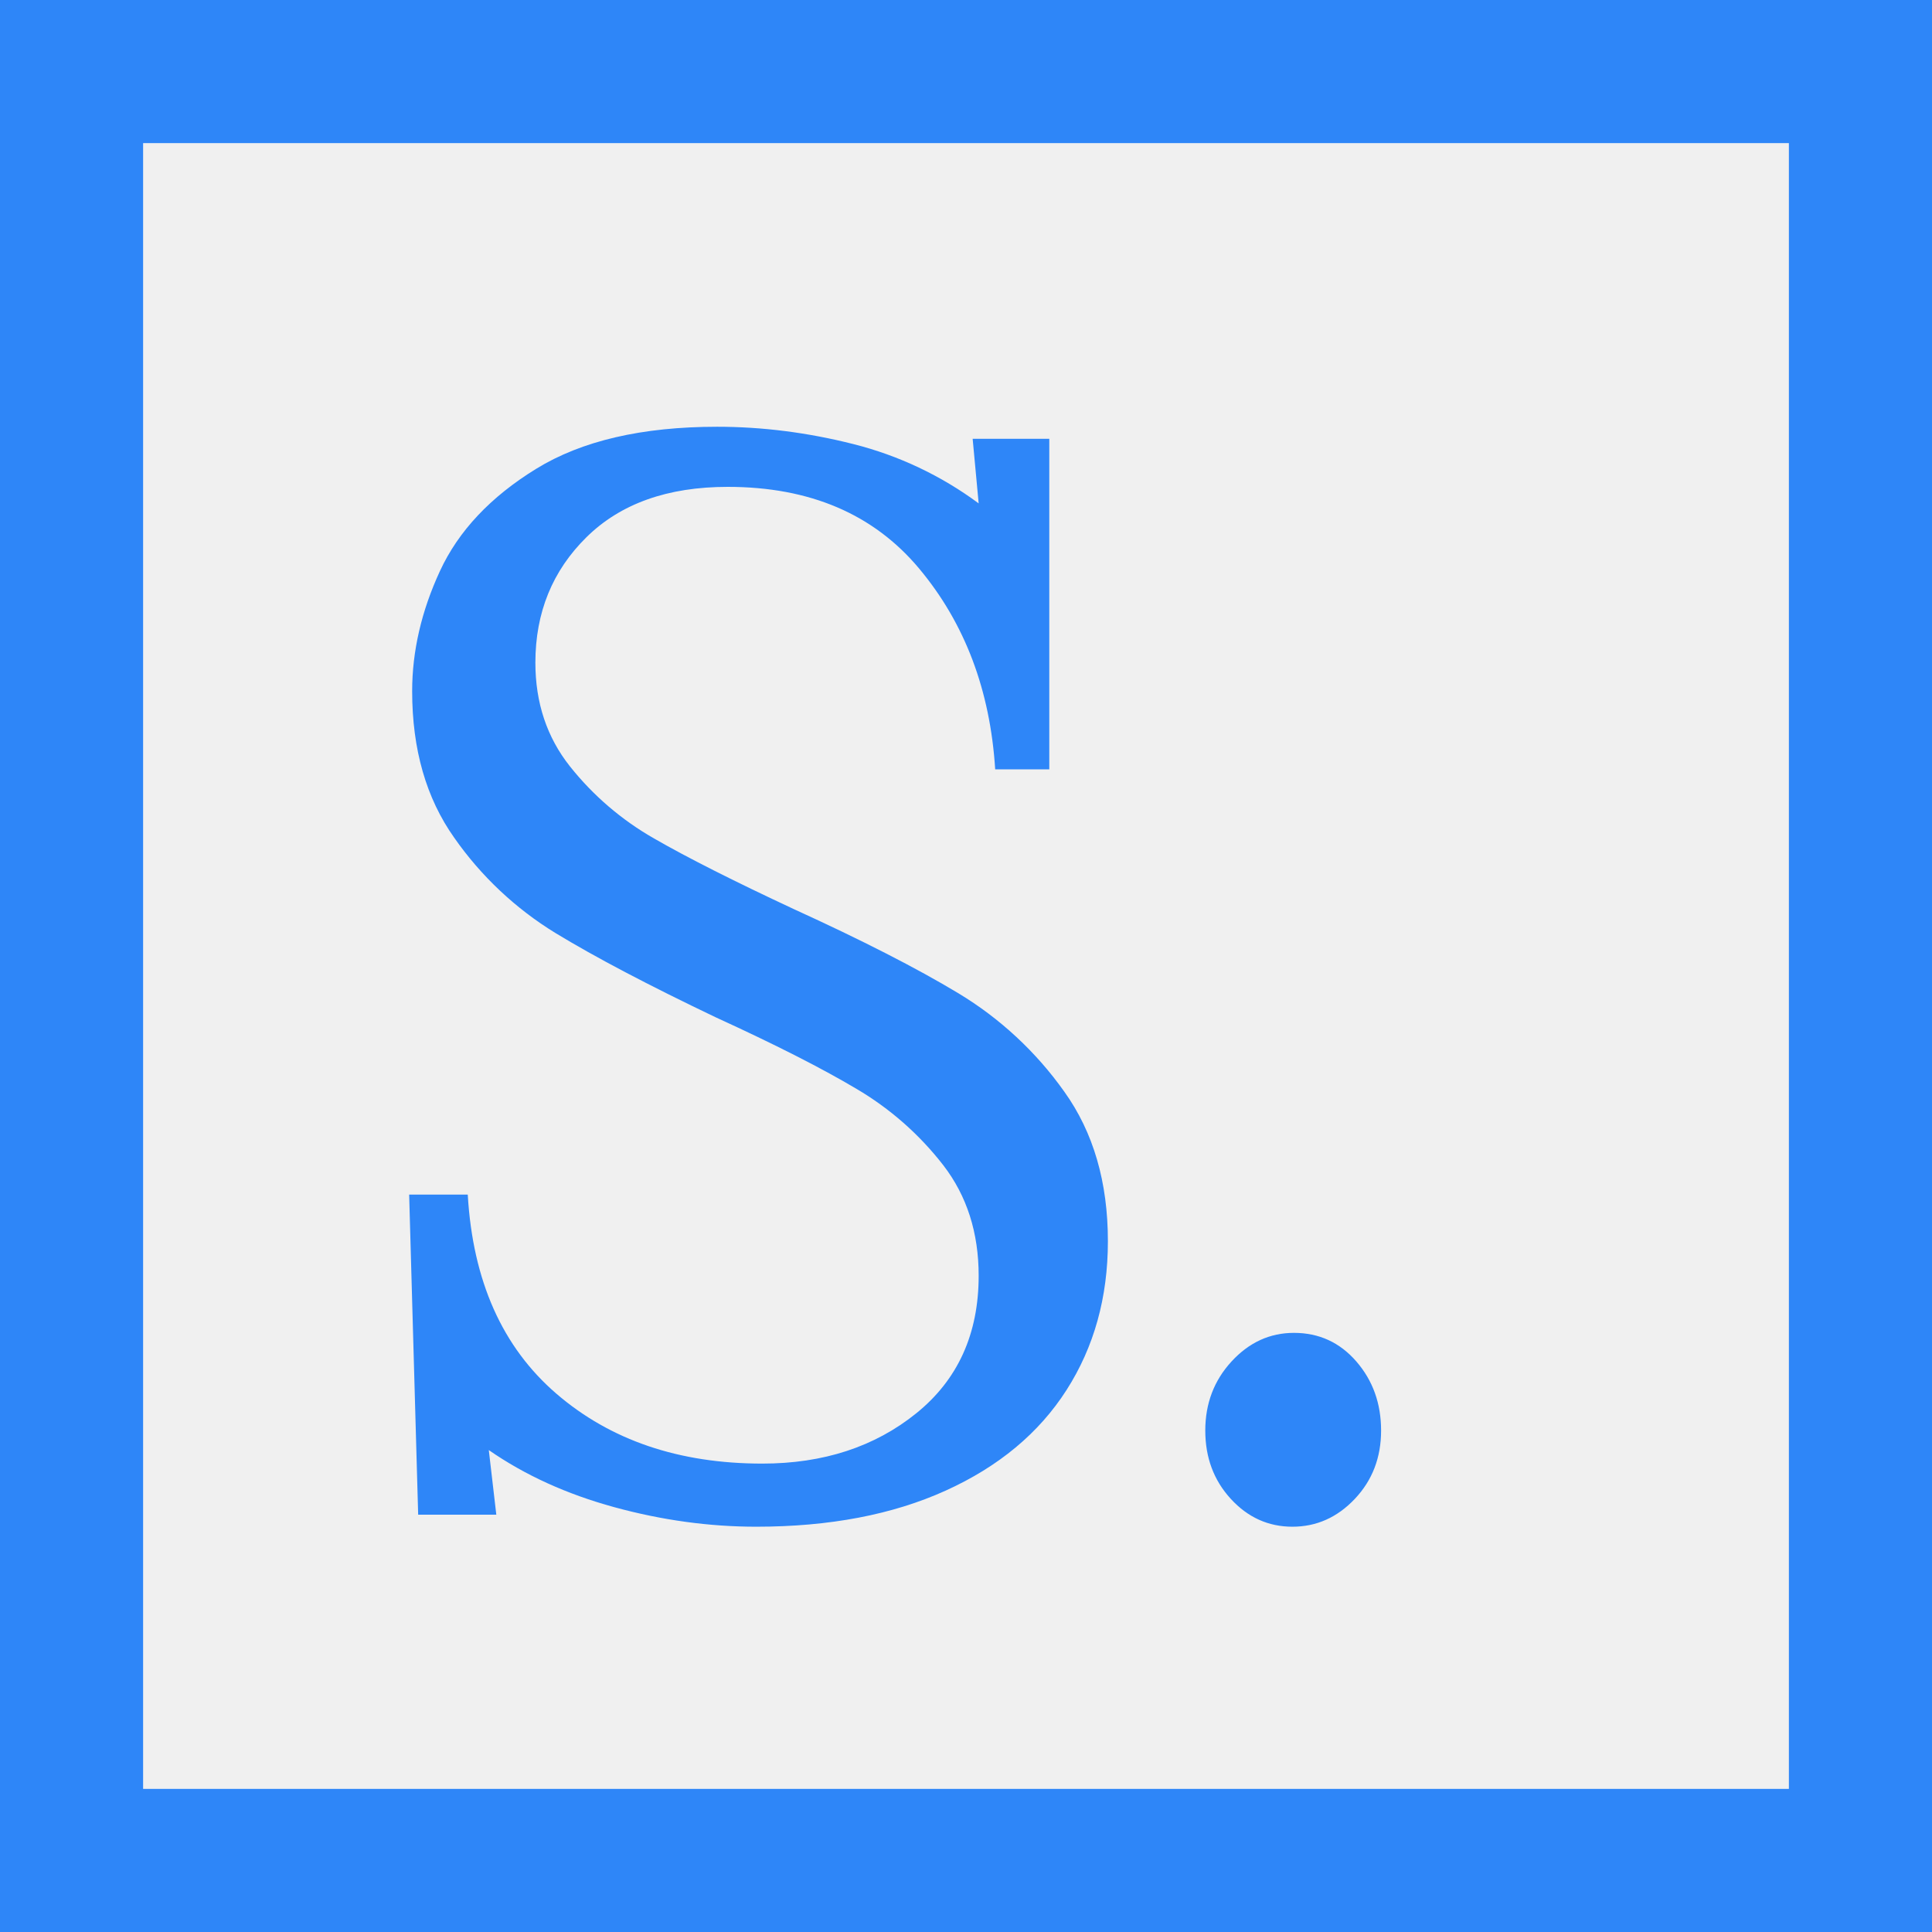
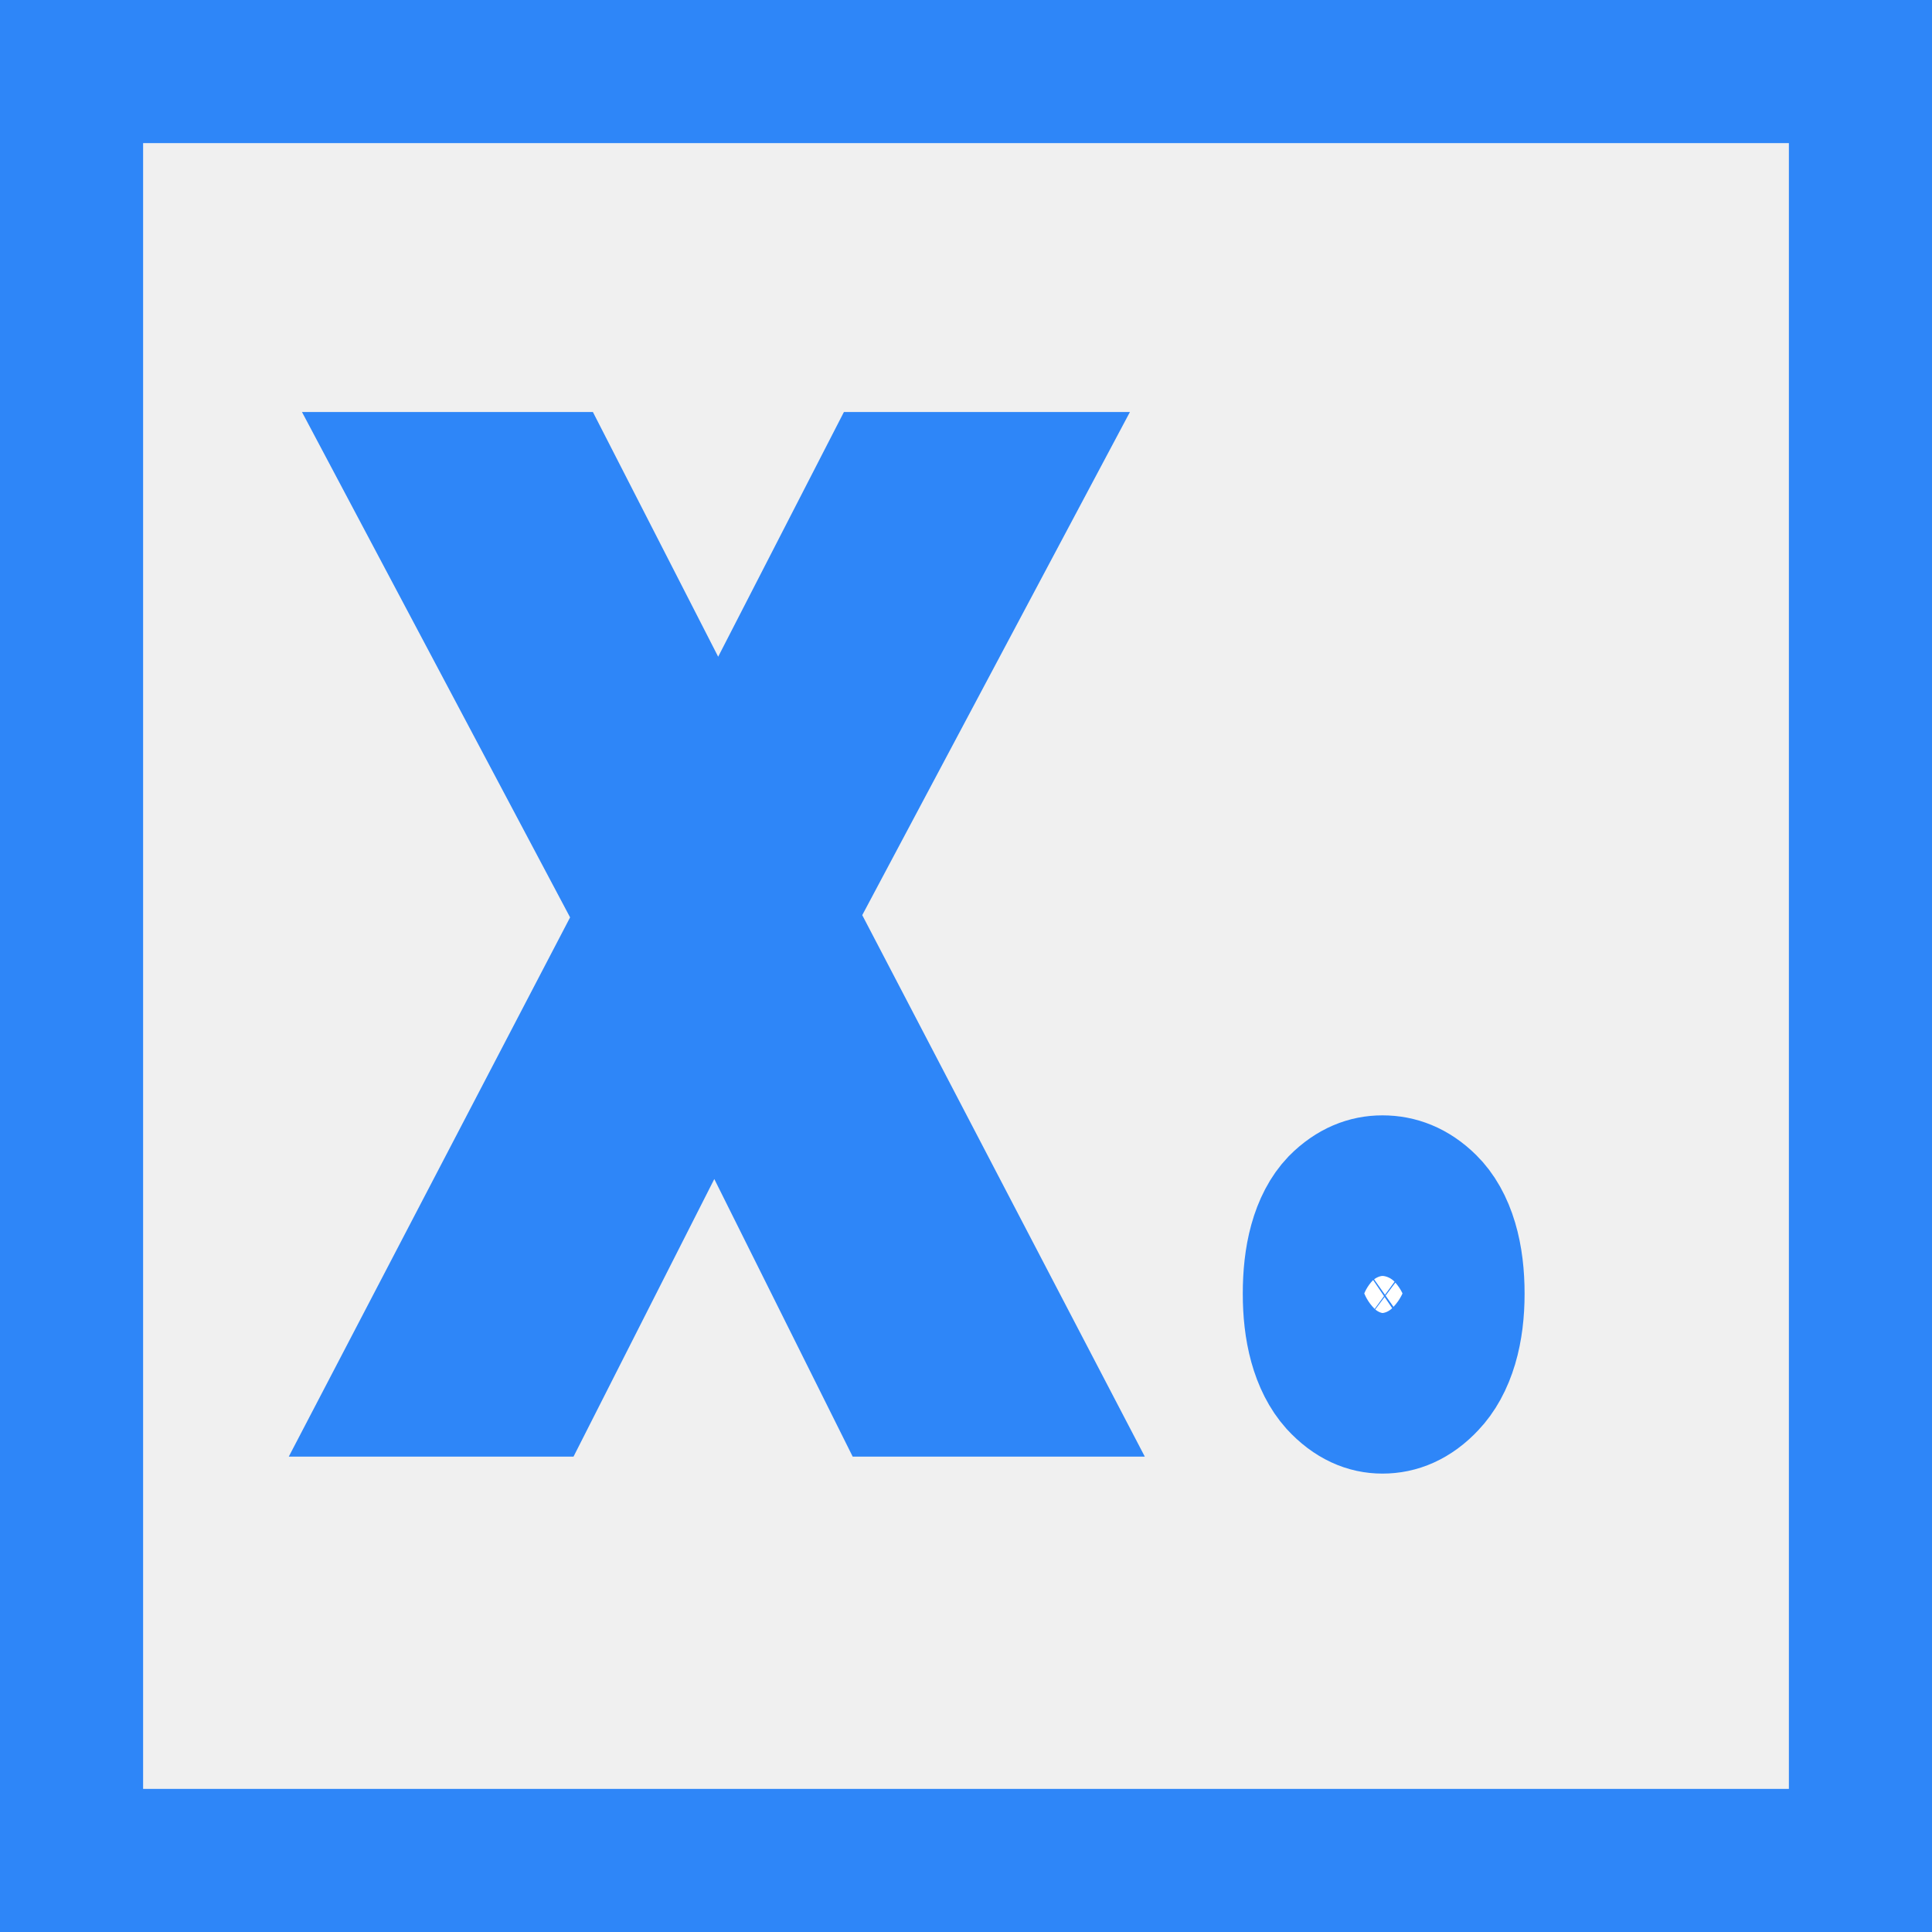
<svg xmlns="http://www.w3.org/2000/svg" width="54" height="54">
-   <g fill="none" fill-rule="evenodd">
-     <path stroke="#2e86f8" stroke-width="4" d="M2 2h50v50H2z" />
-     <path fill="#2e86f8" d="M17.169 42.126c-1.33-.364-2.499-.896-3.507-1.596l.21 1.806h-2.184l-.252-8.946h1.638c.14 2.408.966 4.263 2.478 5.565 1.512 1.302 3.43 1.953 5.754 1.953 1.708 0 3.143-.469 4.305-1.407 1.162-.938 1.743-2.219 1.743-3.843 0-1.204-.329-2.233-.987-3.087a8.556 8.556 0 00-2.436-2.142c-.966-.574-2.275-1.239-3.927-1.995-1.876-.896-3.367-1.68-4.473-2.352a9.508 9.508 0 01-2.835-2.667c-.784-1.106-1.176-2.471-1.176-4.095 0-1.12.259-2.24.777-3.36.518-1.12 1.414-2.072 2.688-2.856 1.274-.784 2.961-1.176 5.061-1.176 1.26 0 2.527.161 3.801.483a9.982 9.982 0 013.507 1.659l-.168-1.806h2.142v9.24h-1.512c-.14-2.212-.847-4.081-2.121-5.607-1.274-1.526-3.059-2.289-5.355-2.289-1.68 0-2.996.469-3.948 1.407-.952.938-1.428 2.107-1.428 3.507 0 1.12.322 2.086.966 2.898a8.175 8.175 0 002.352 2.016c.924.532 2.226 1.19 3.906 1.974 1.904.868 3.437 1.652 4.599 2.352a9.894 9.894 0 012.961 2.751c.812 1.134 1.218 2.527 1.218 4.179 0 1.568-.385 2.954-1.155 4.158-.77 1.204-1.897 2.142-3.381 2.814-1.484.672-3.248 1.008-5.292 1.008-1.316 0-2.639-.182-3.969-.546zM34.402 41.895c-.476-.518-.714-1.155-.714-1.911s.245-1.4.735-1.932 1.071-.798 1.743-.798c.7 0 1.281.266 1.743.798.462.532.693 1.176.693 1.932s-.245 1.393-.735 1.911-1.071.777-1.743.777c-.672 0-1.246-.259-1.722-.777z" />
+   <g>
+     <rect height="402" width="582" y="-1" x="-1" fill="none" id="canvas_background" />
+   </g>
+   <g>
+     <g fill-rule="evenodd" fill="none" id="svg_1">
+       <path d="m2,2l50,0l0,50l-50,0l0,-50z" stroke-width="4" stroke="#2e86f8" id="svg_2" />
+       <text xml:space="preserve" y="27.504" x="13.908" transform="matrix(1.13024, 0, 0, 1.38111, -3.63014, -0.035338)" text-anchor="start" stroke-width="4" stroke-opacity="null" stroke="#2e86f8" fill-opacity="null" fill="white" font-size="24px" font-family="Junction,sans-serif" id="svg_9">X .</text>
+     </g>
  </g>
</svg>
